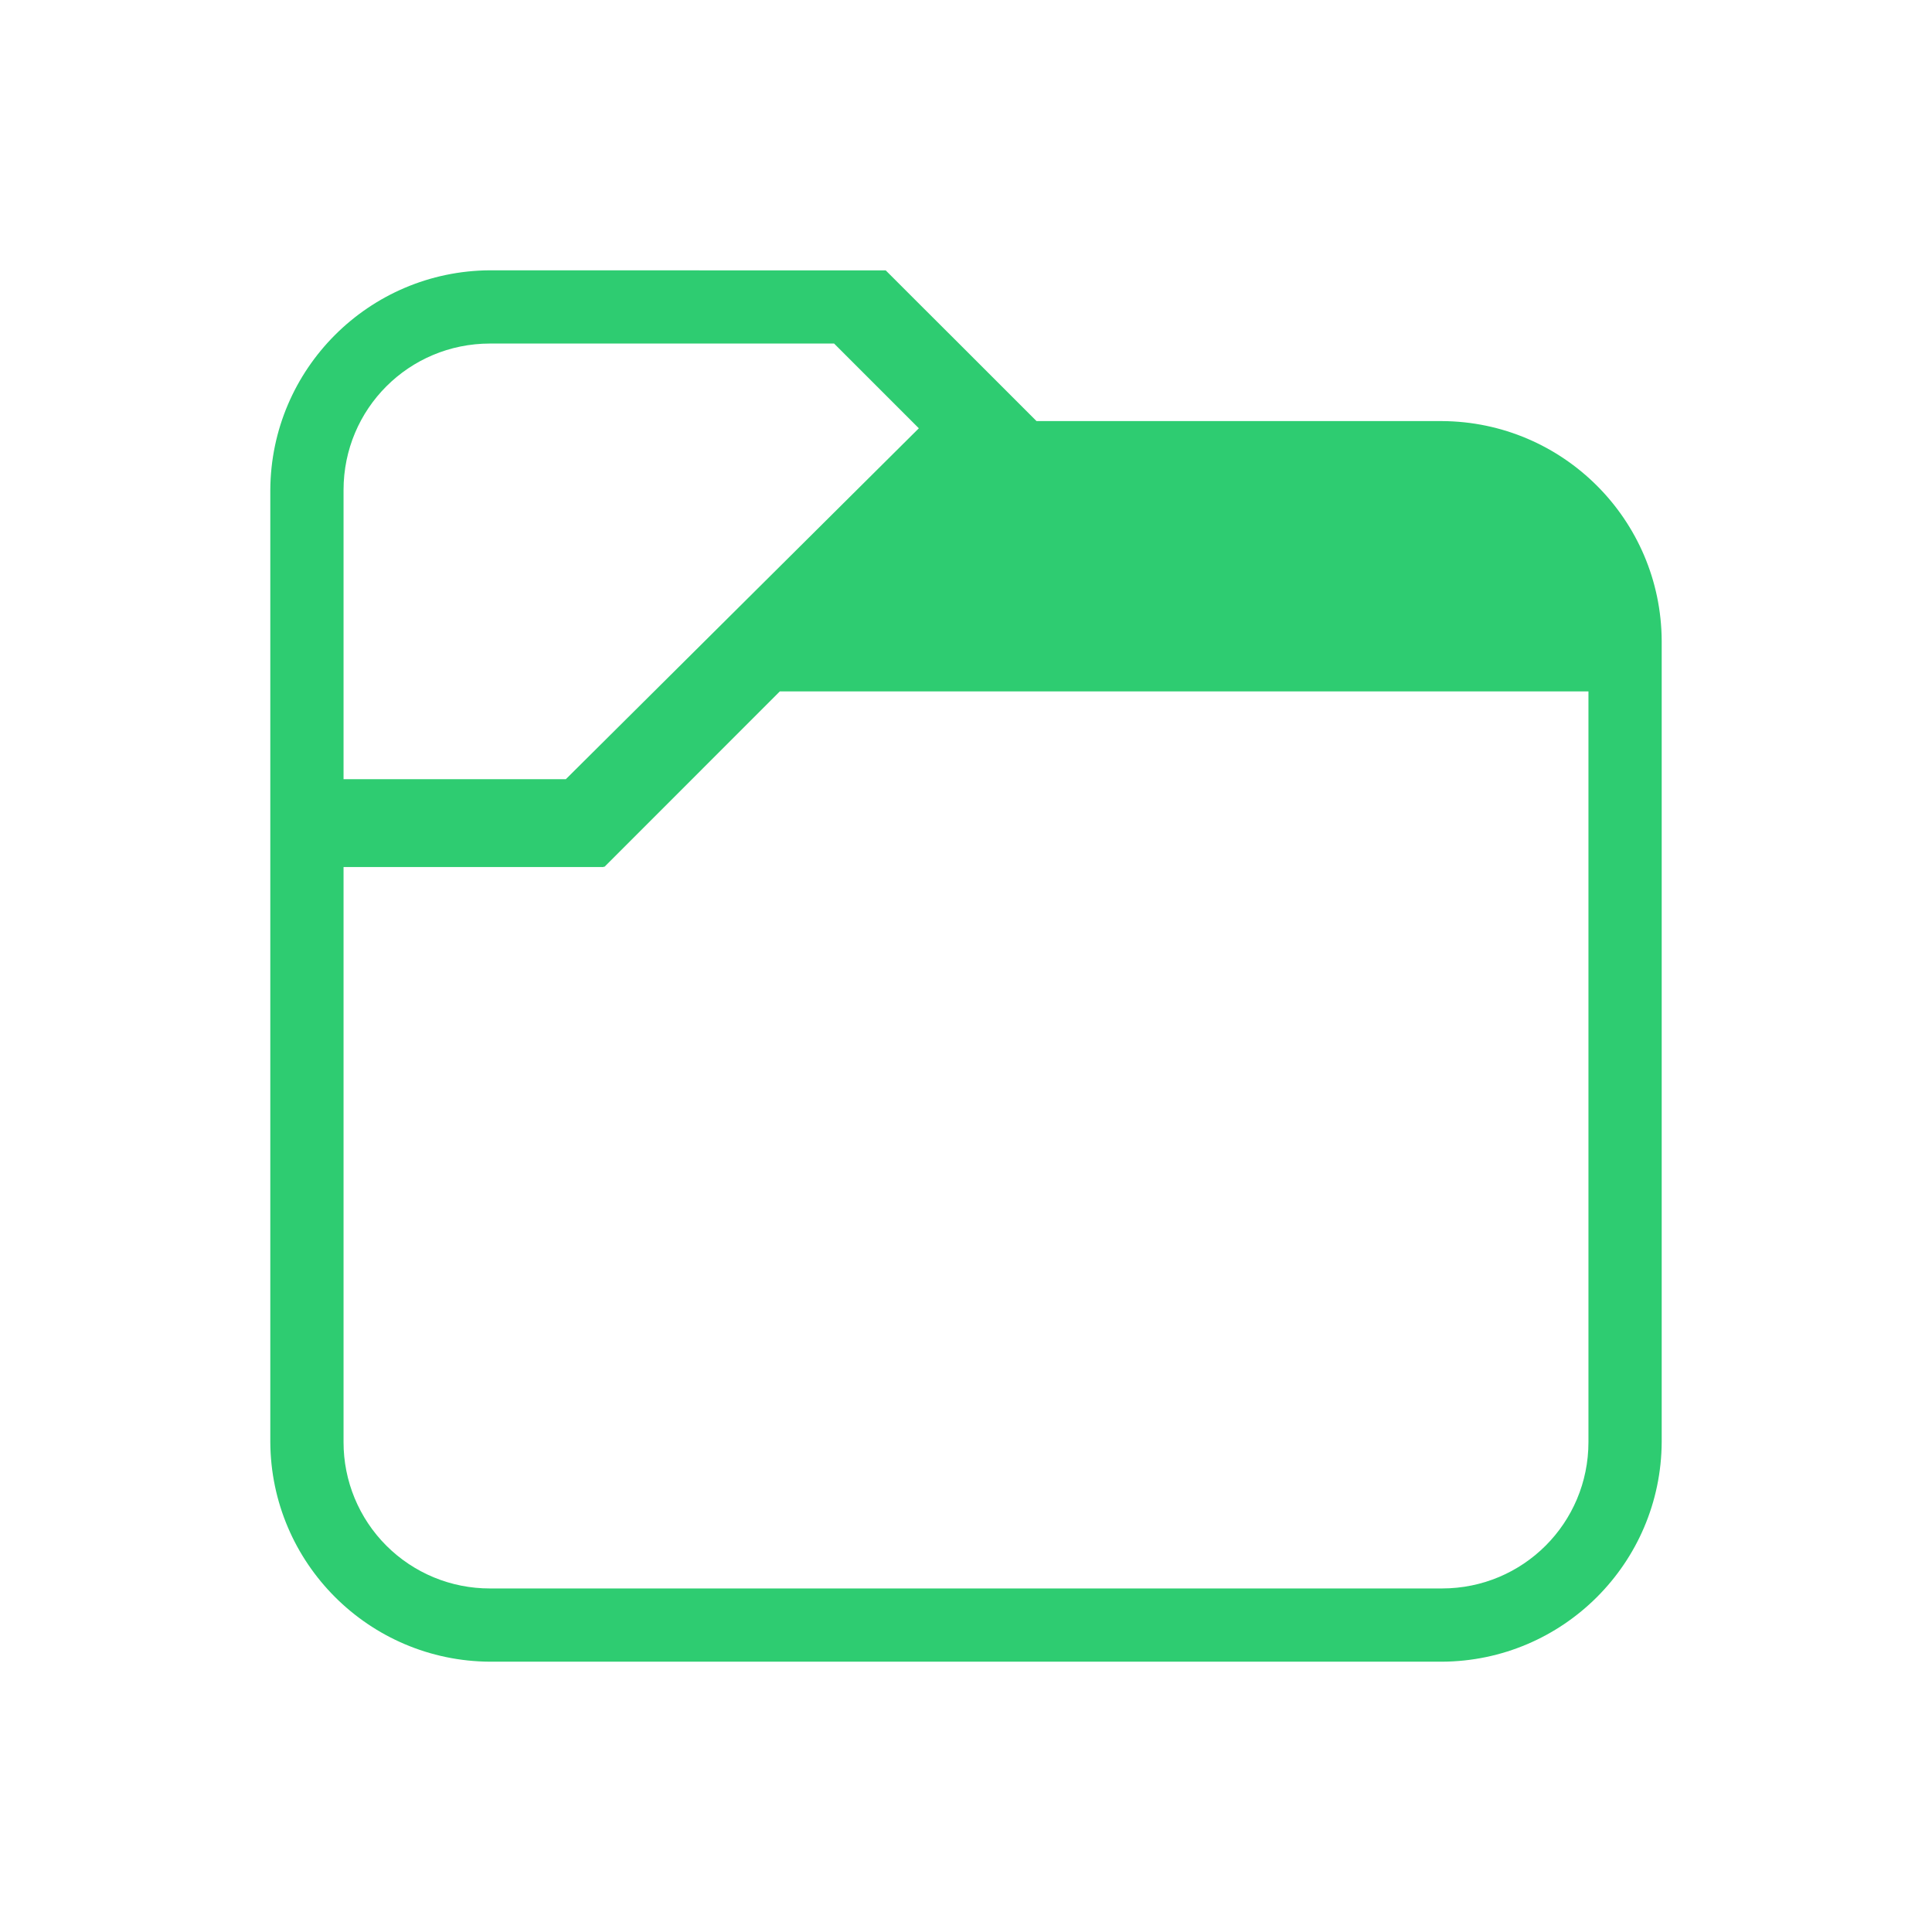
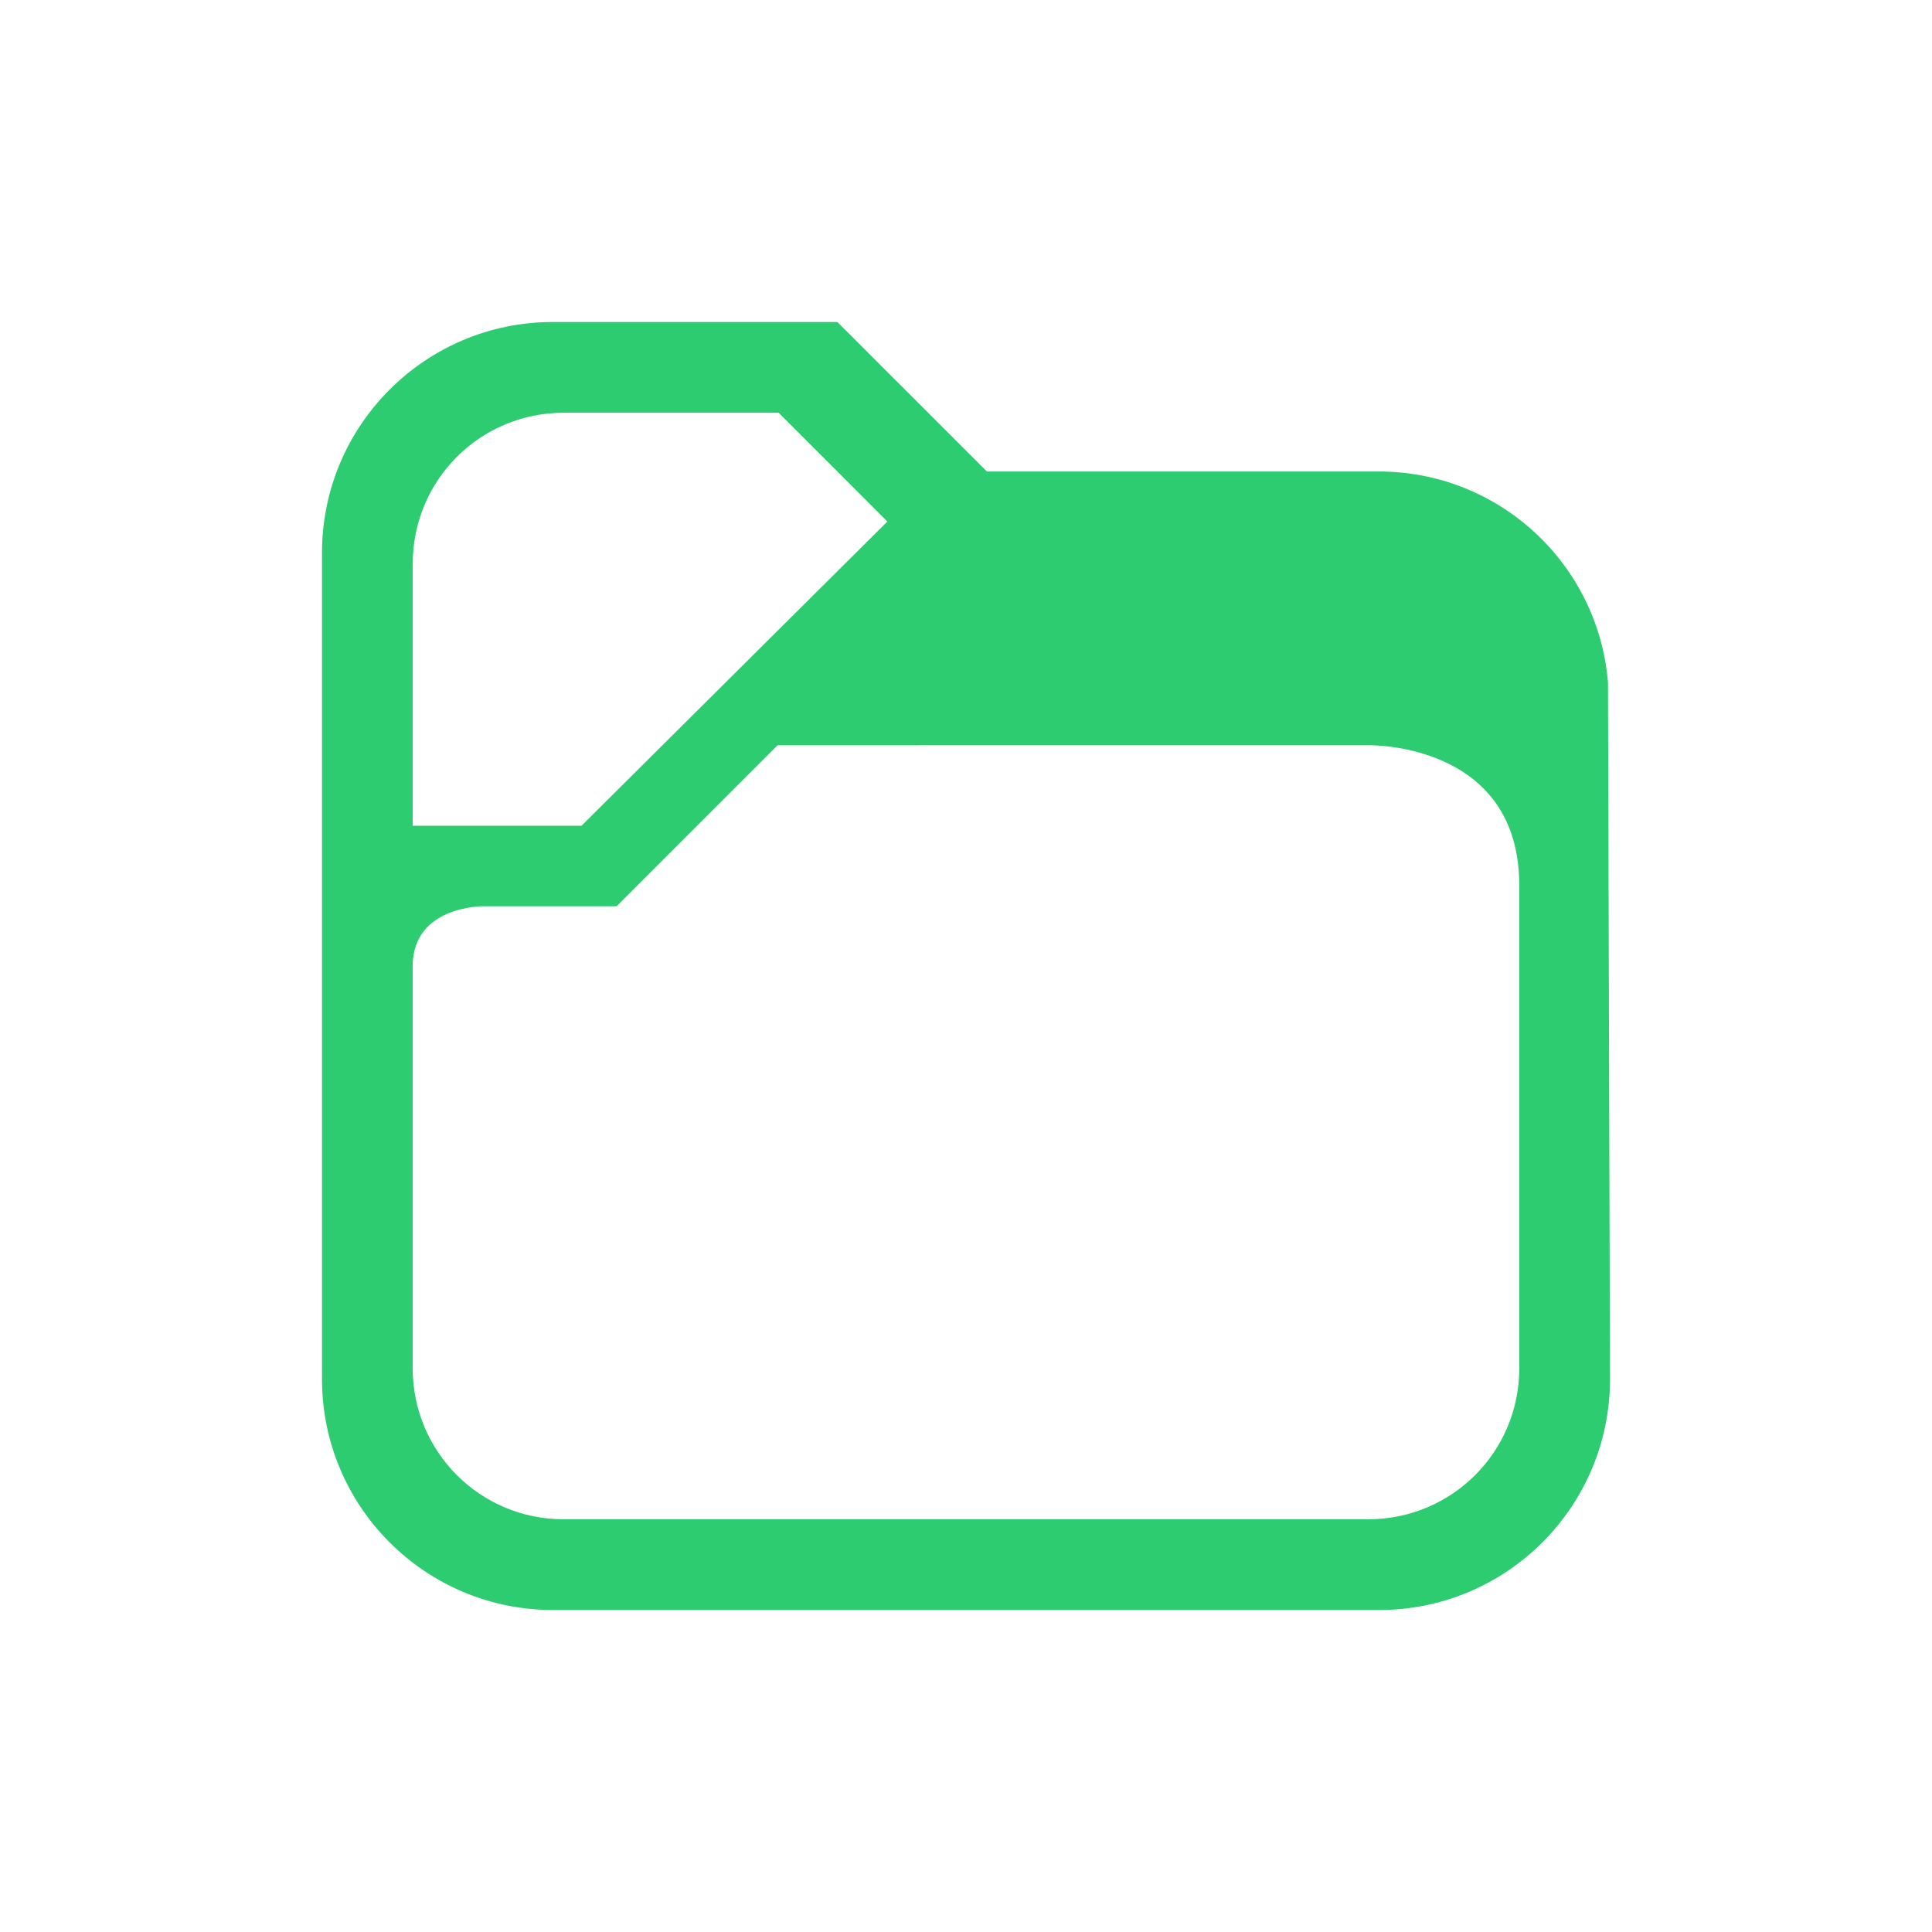
- <svg xmlns="http://www.w3.org/2000/svg" viewBox="0 0 22 22">
-   <path d="M5.58 3.078A2.515 2.515 0 0 0 3.078 5.58v10.84a2.515 2.515 0 0 0 2.502 2.502h10.84a2.515 2.515 0 0 0 2.502-2.502V7.297a2.515 2.515 0 0 0-2.502-2.502h-4.617l-.883-.883-.434-.433-.4-.4zm0 .834h3.918l.965.965-4.02 3.996H3.912V5.58c0-.924.744-1.668 1.668-1.668zm3.3 3.961h9.208v8.547c0 .924-.744 1.668-1.668 1.668H5.58a1.664 1.664 0 0 1-1.668-1.668V9.873H6.873v-.008l.008.008z" fill="#2ecc71" />
+ <svg xmlns="http://www.w3.org/2000/svg" viewBox="0 0 24 24" width="24" height="24">
+   <g transform="translate(1,1)">
+     <path d="M 5.873,3 C 4.285,2.997 2.997,4.285 3,5.873 V 16.127 C 2.997,17.715 4.285,19.003 5.873,19 h 10.254 c 1.588,0.003 2.876,-1.285 2.873,-2.873 L 18.975,7.475 C 18.851,5.995 17.613,4.856 16.127,4.857 H 11.26 L 10.14,3.737 H 10.139 L 9.66,3.257 9.402,3 Z m 0.13,1.127 h 2.669 l 0.73,0.73 0.621,0.622 -3.8,3.779 H 4.127 V 6.004 c 0,-1.04 0.837,-1.877 1.877,-1.877 z M 17.873,10 c 0,1.785 0,5.997 0,5.997 0,1.039 -0.837,1.876 -1.877,1.876 H 6.004 c -1.038,0.002 -1.879,-0.839 -1.877,-1.877 0,0 0,-4.247 0,-4.996 C 4.127,10.251 5,10.258 5,10.258 H 6.652 V 10.25 l 0.008,0.008 2,-2 7.34,-3.522e-4 c 0,0 1.873,-0.043 1.873,1.742 z" fill="#2ecc71" />
+   </g>
</svg>
